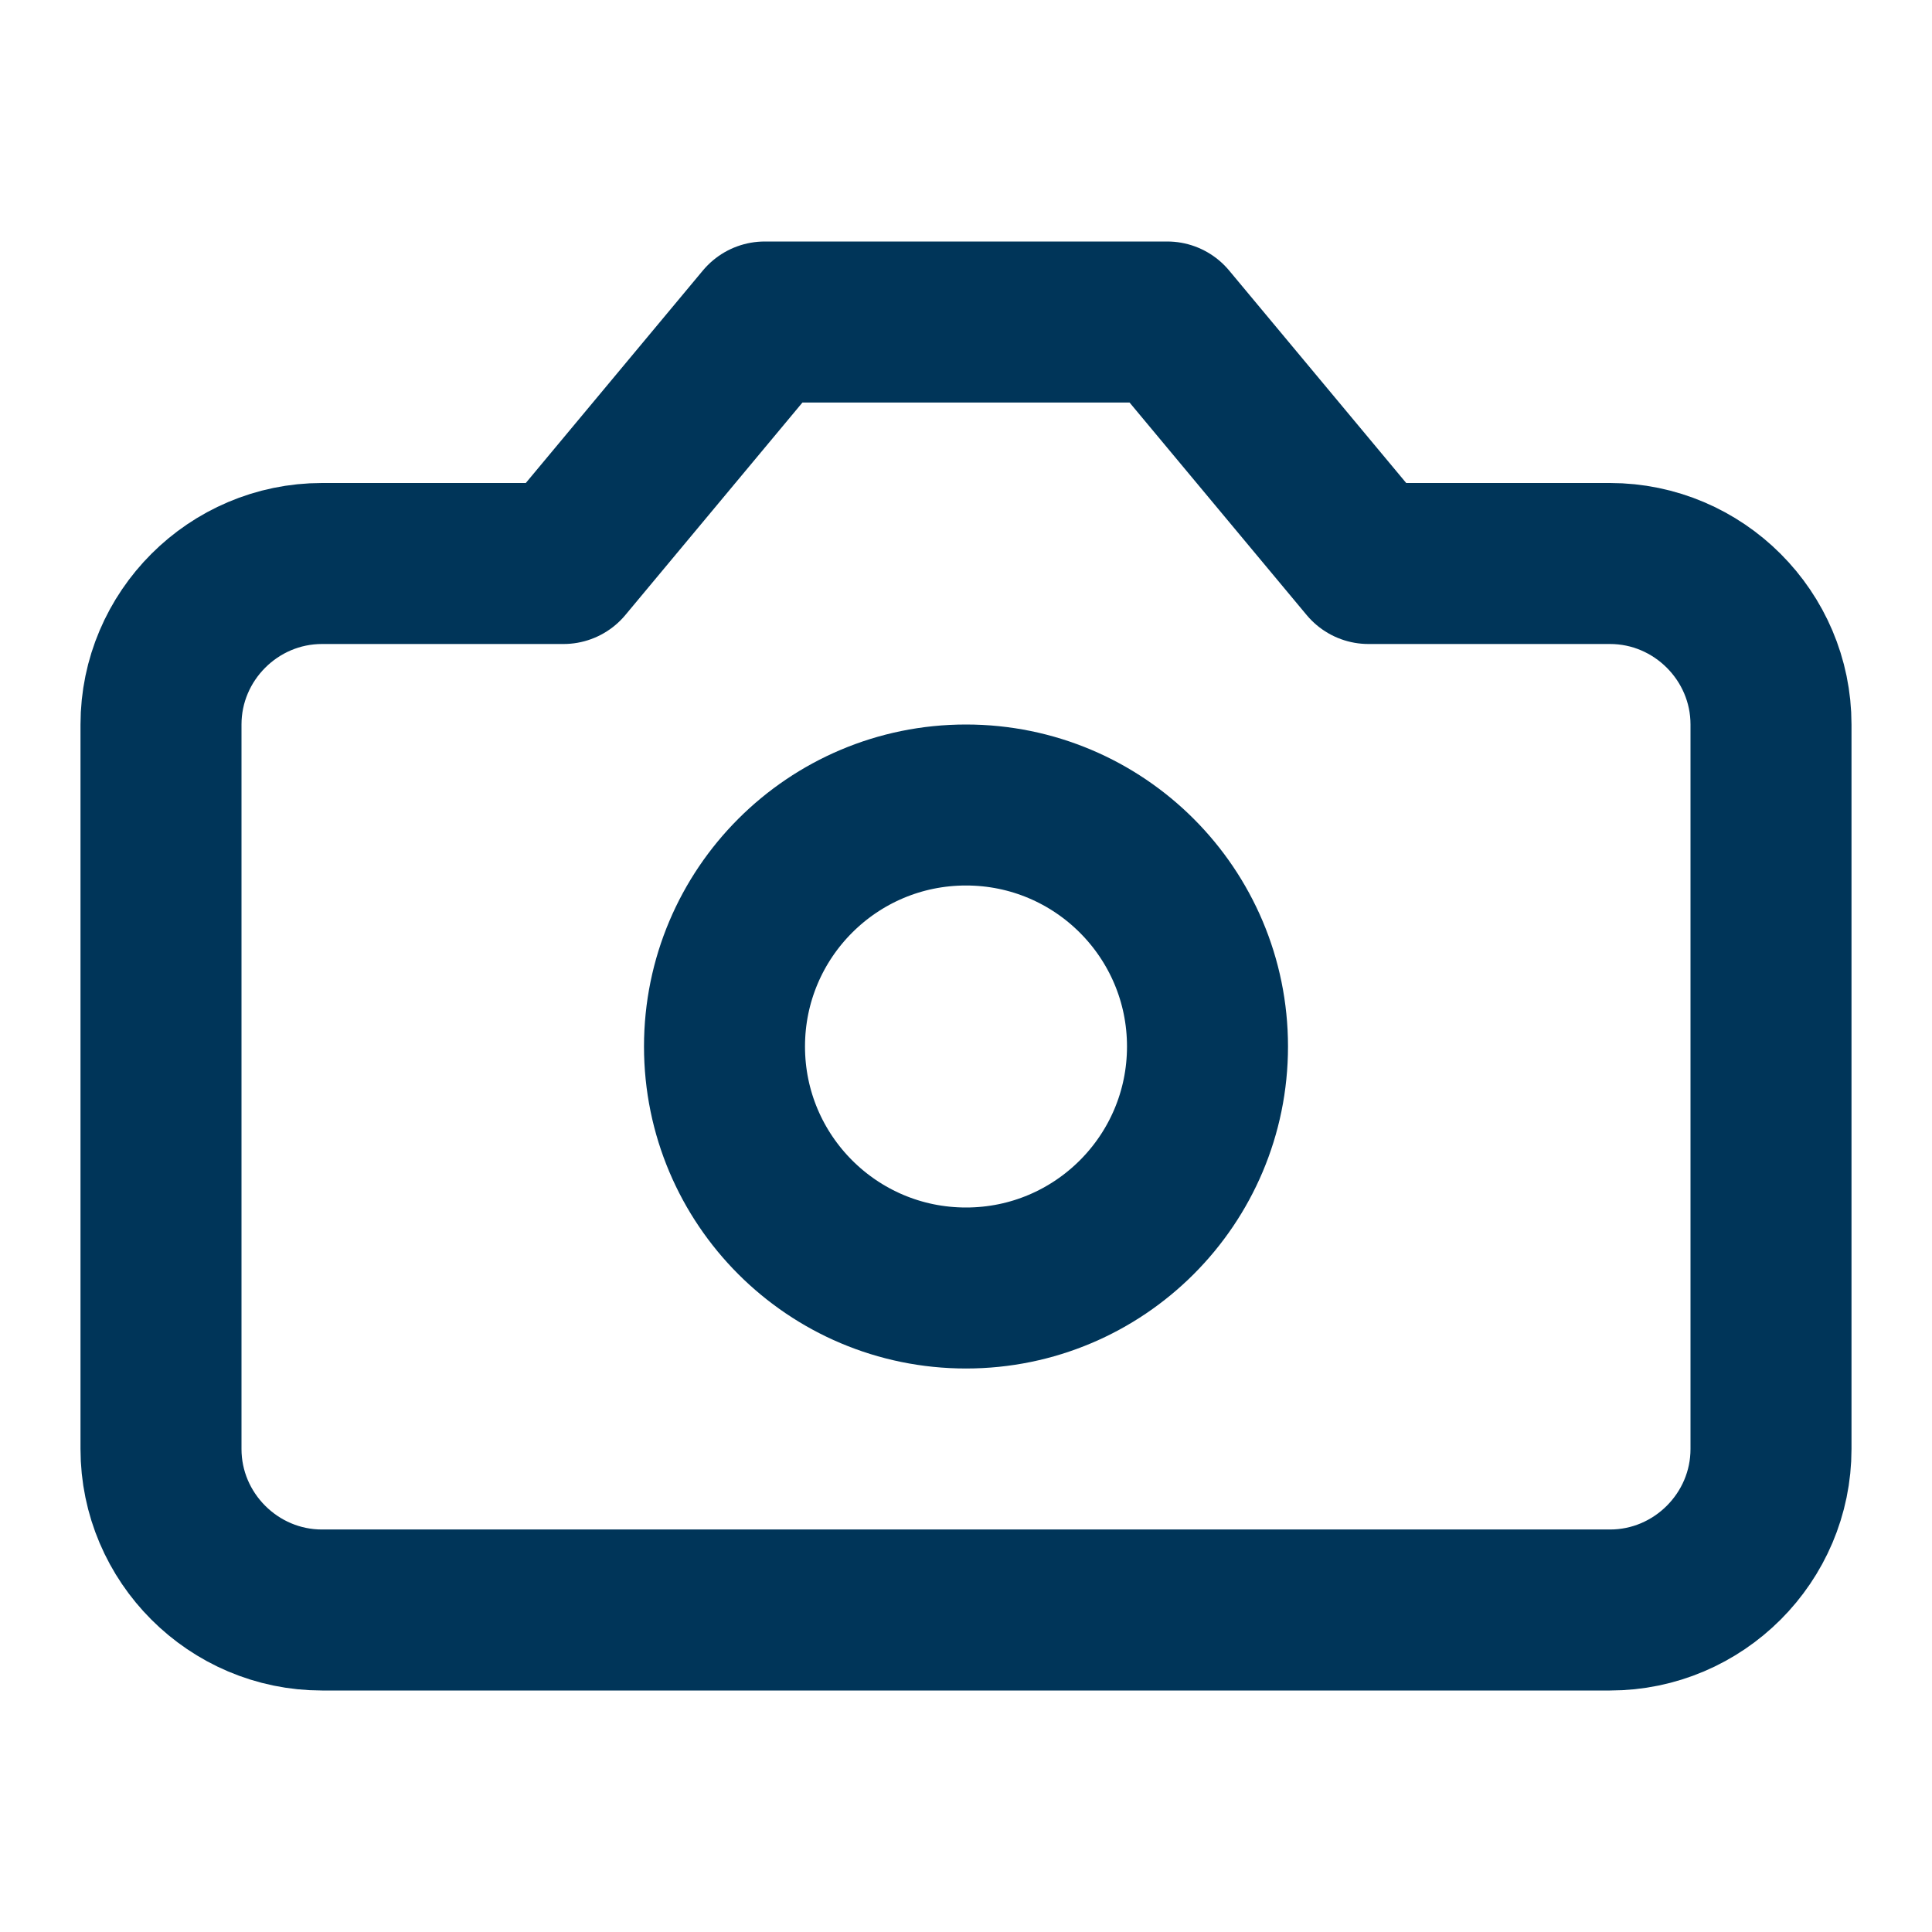
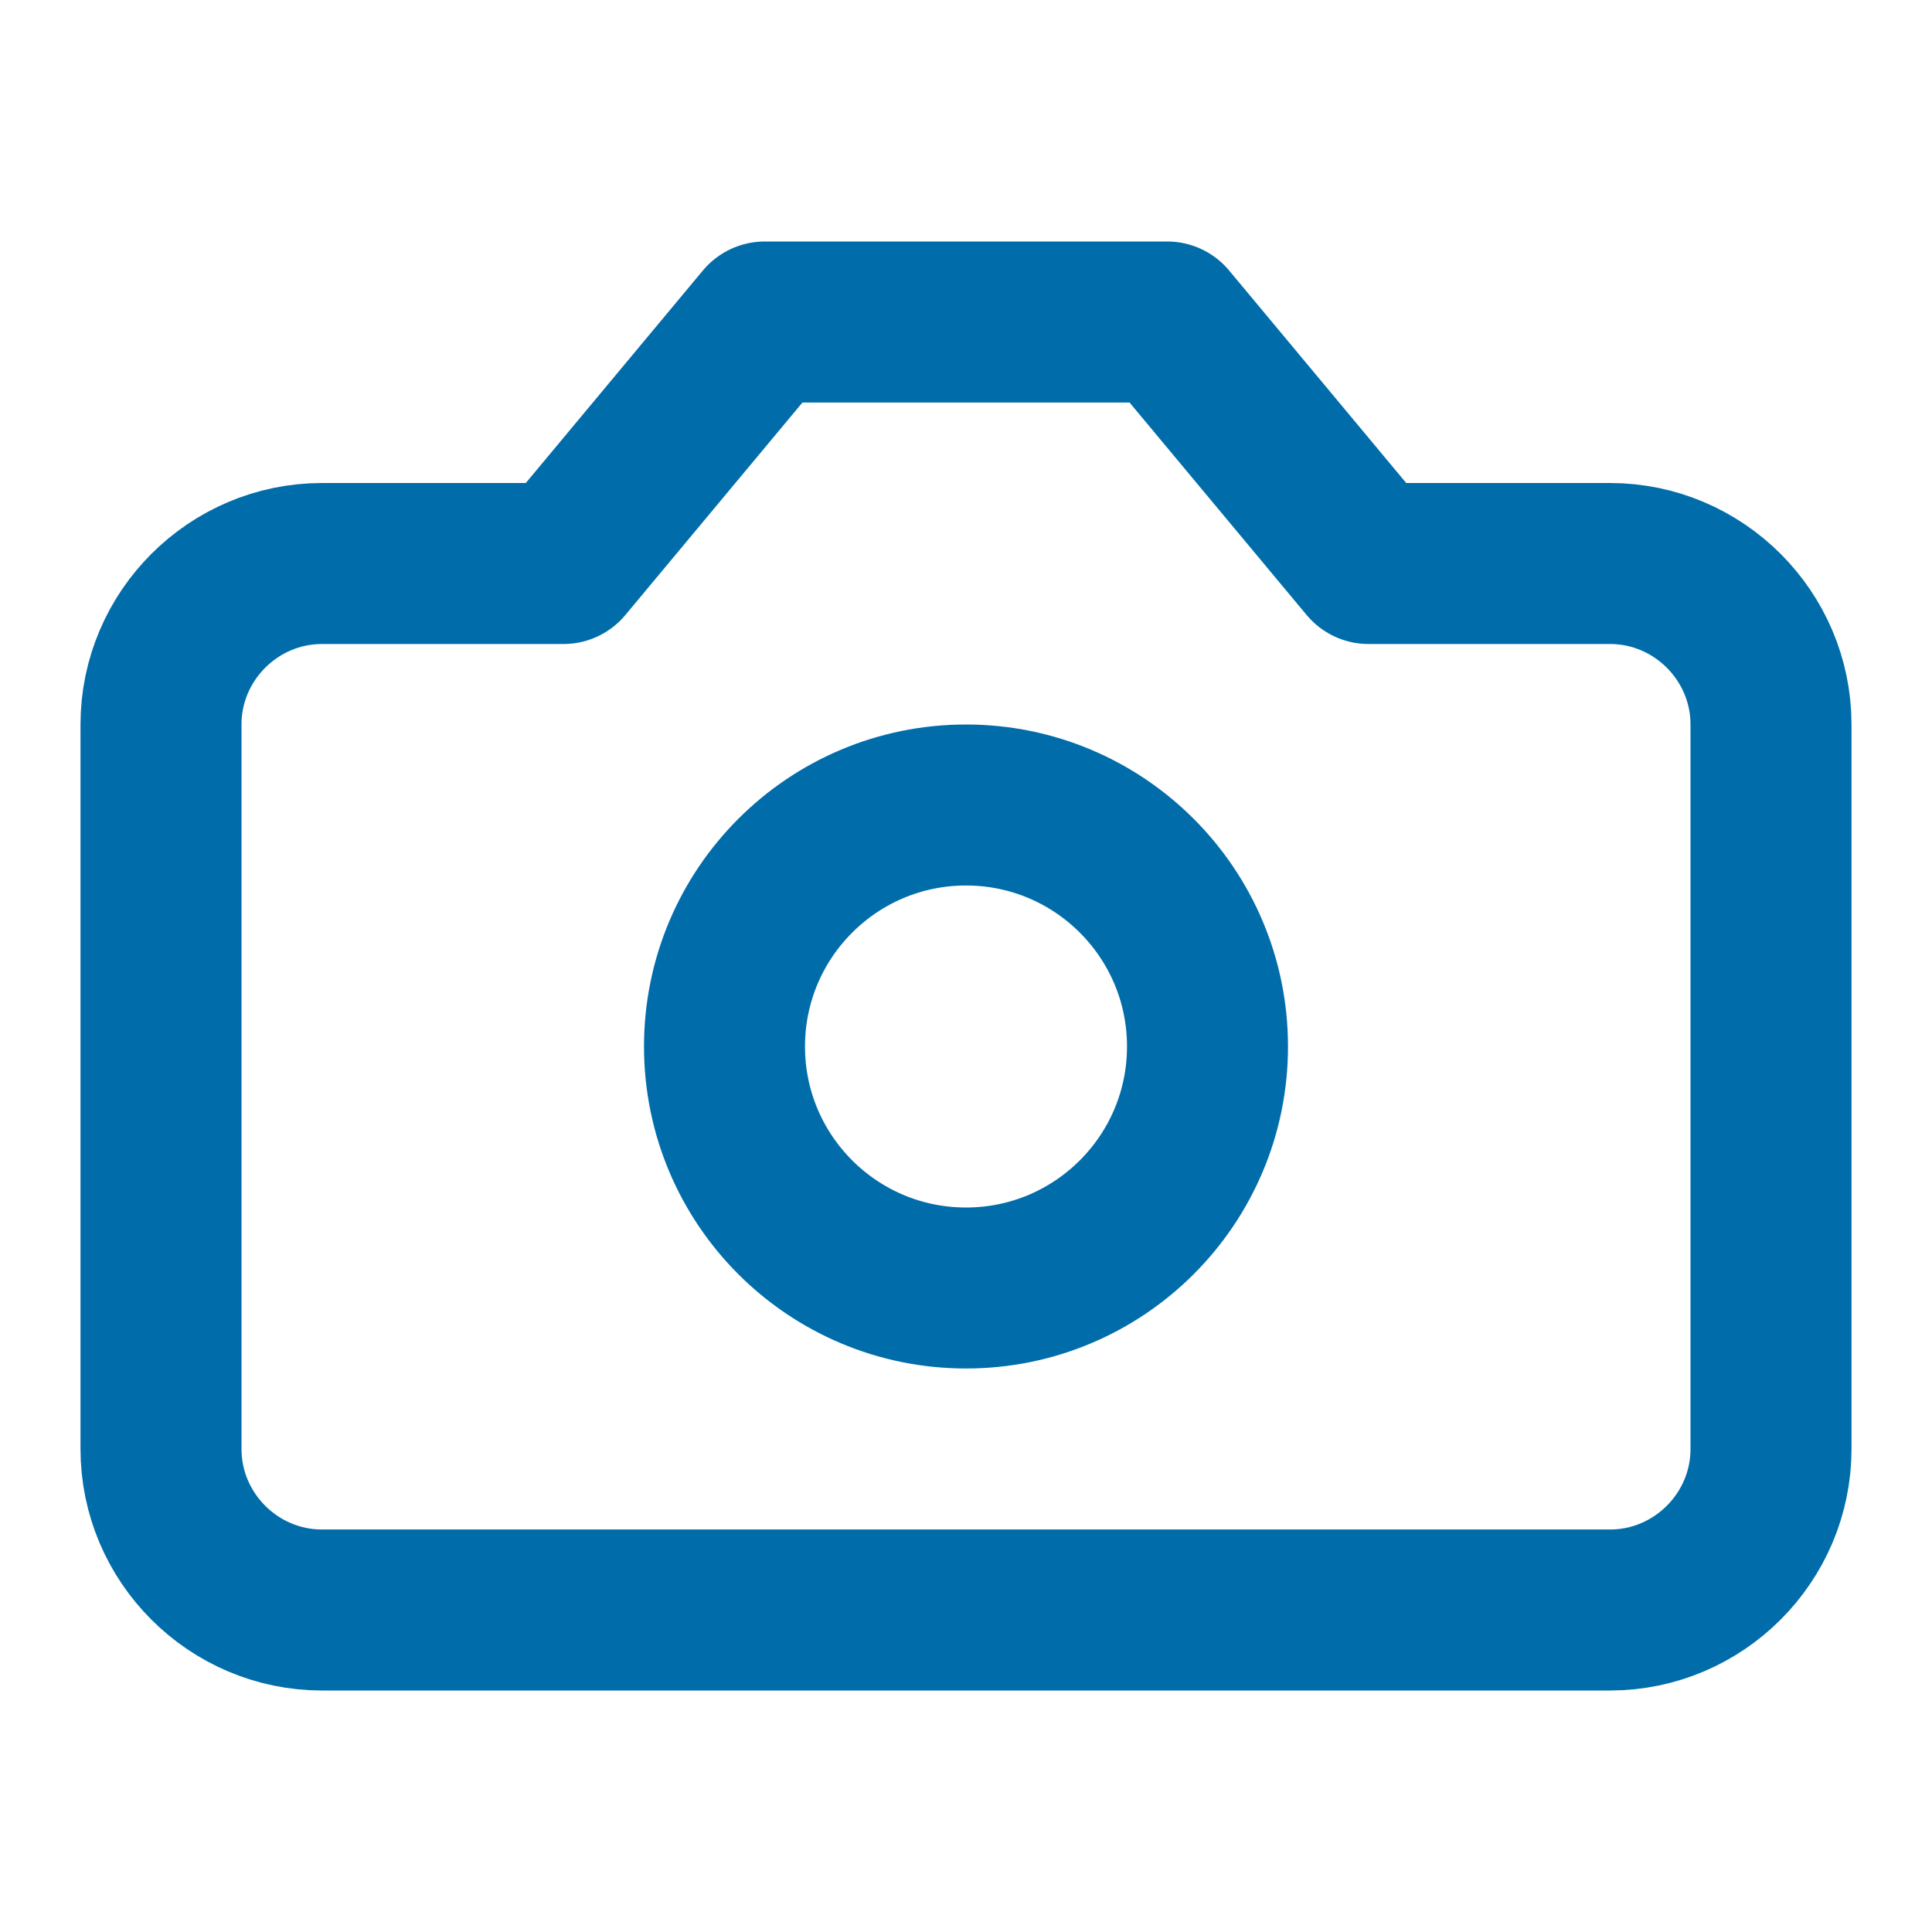
- <svg xmlns="http://www.w3.org/2000/svg" id="_レイヤー_1" data-name="レイヤー_1" version="1.1" viewBox="0 0 24 24">
+ <svg xmlns="http://www.w3.org/2000/svg" id="_レイヤー_1" version="1.1" viewBox="0 0 24 24">
  <defs>
    <style>
      .st0 {
        fill: none;
-         stroke: #003559;
+         stroke: #006daa;
        stroke-linecap: round;
        stroke-linejoin: round;
        stroke-width: 2px;
      }
    </style>
  </defs>
  <path class="st0" d="M14.5,4h-5l-2.5,3h-3c-1.1,0-2,.9-2,2v9c0,1.1.9,2,2,2h16c1.1,0,2-.9,2-2v-9c0-1.1-.9-2-2-2h-3l-2.5-3Z" />
  <circle class="st0" cx="12" cy="13" r="3" />
</svg>
